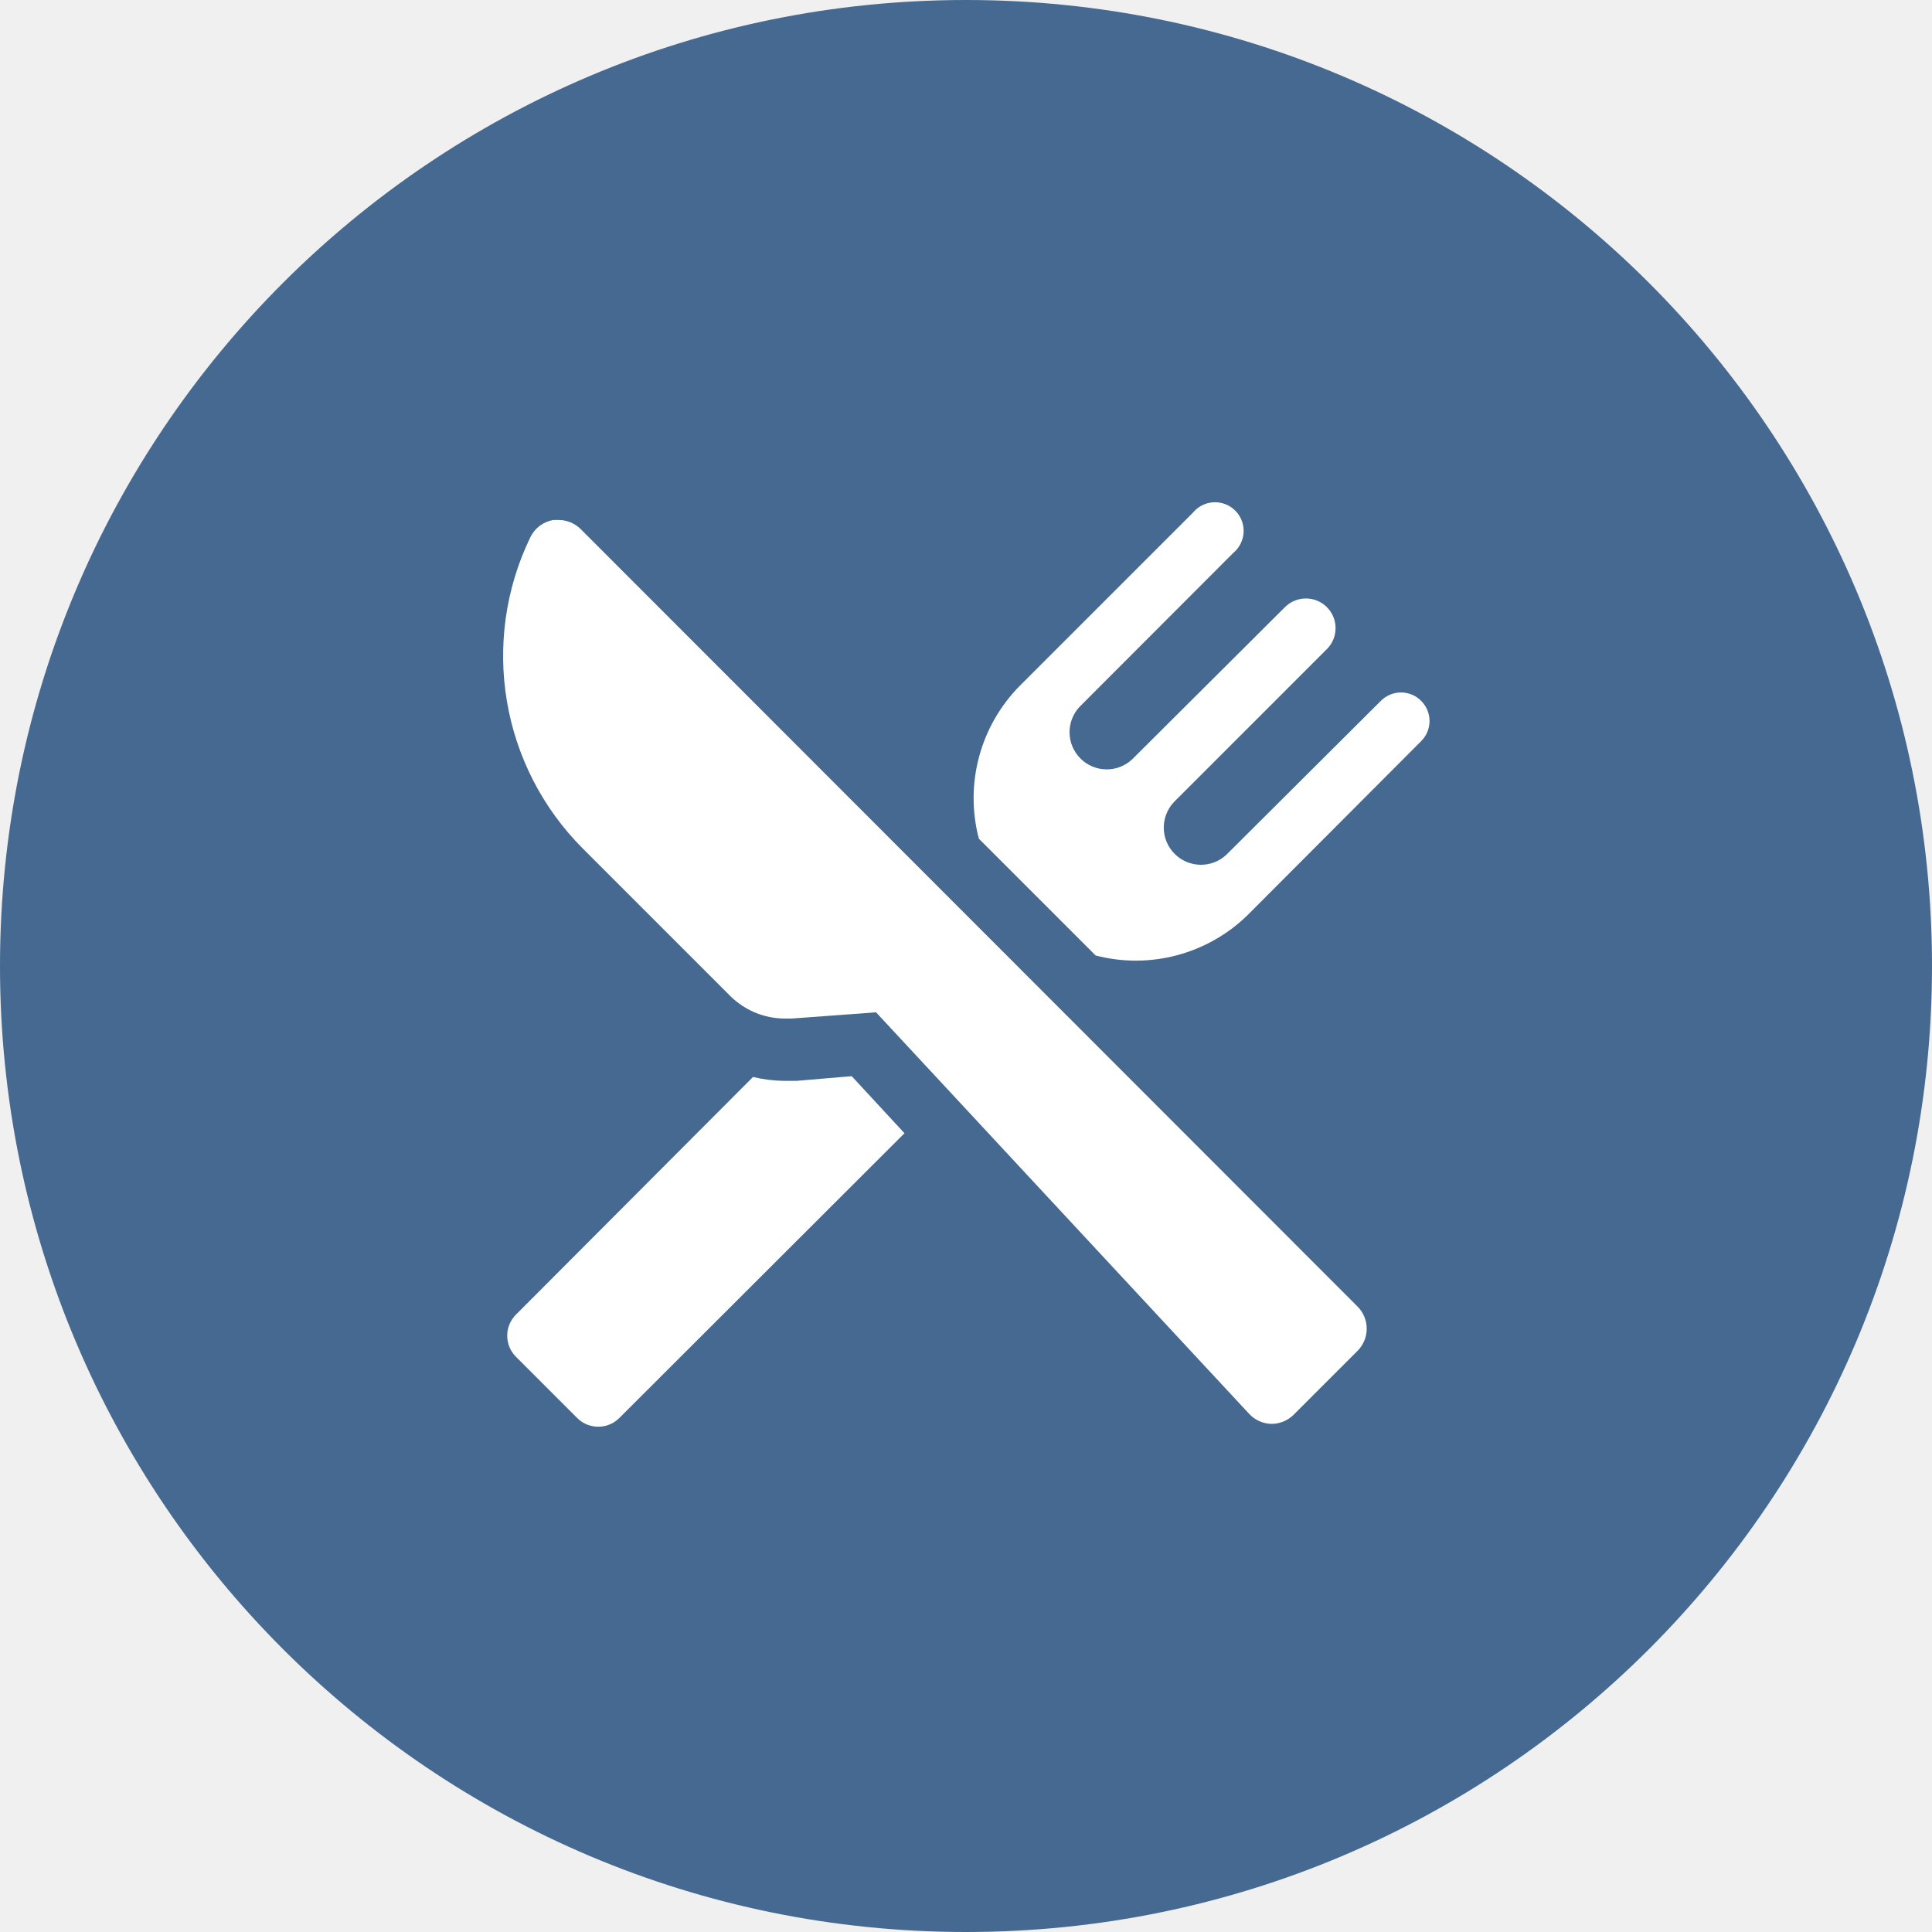
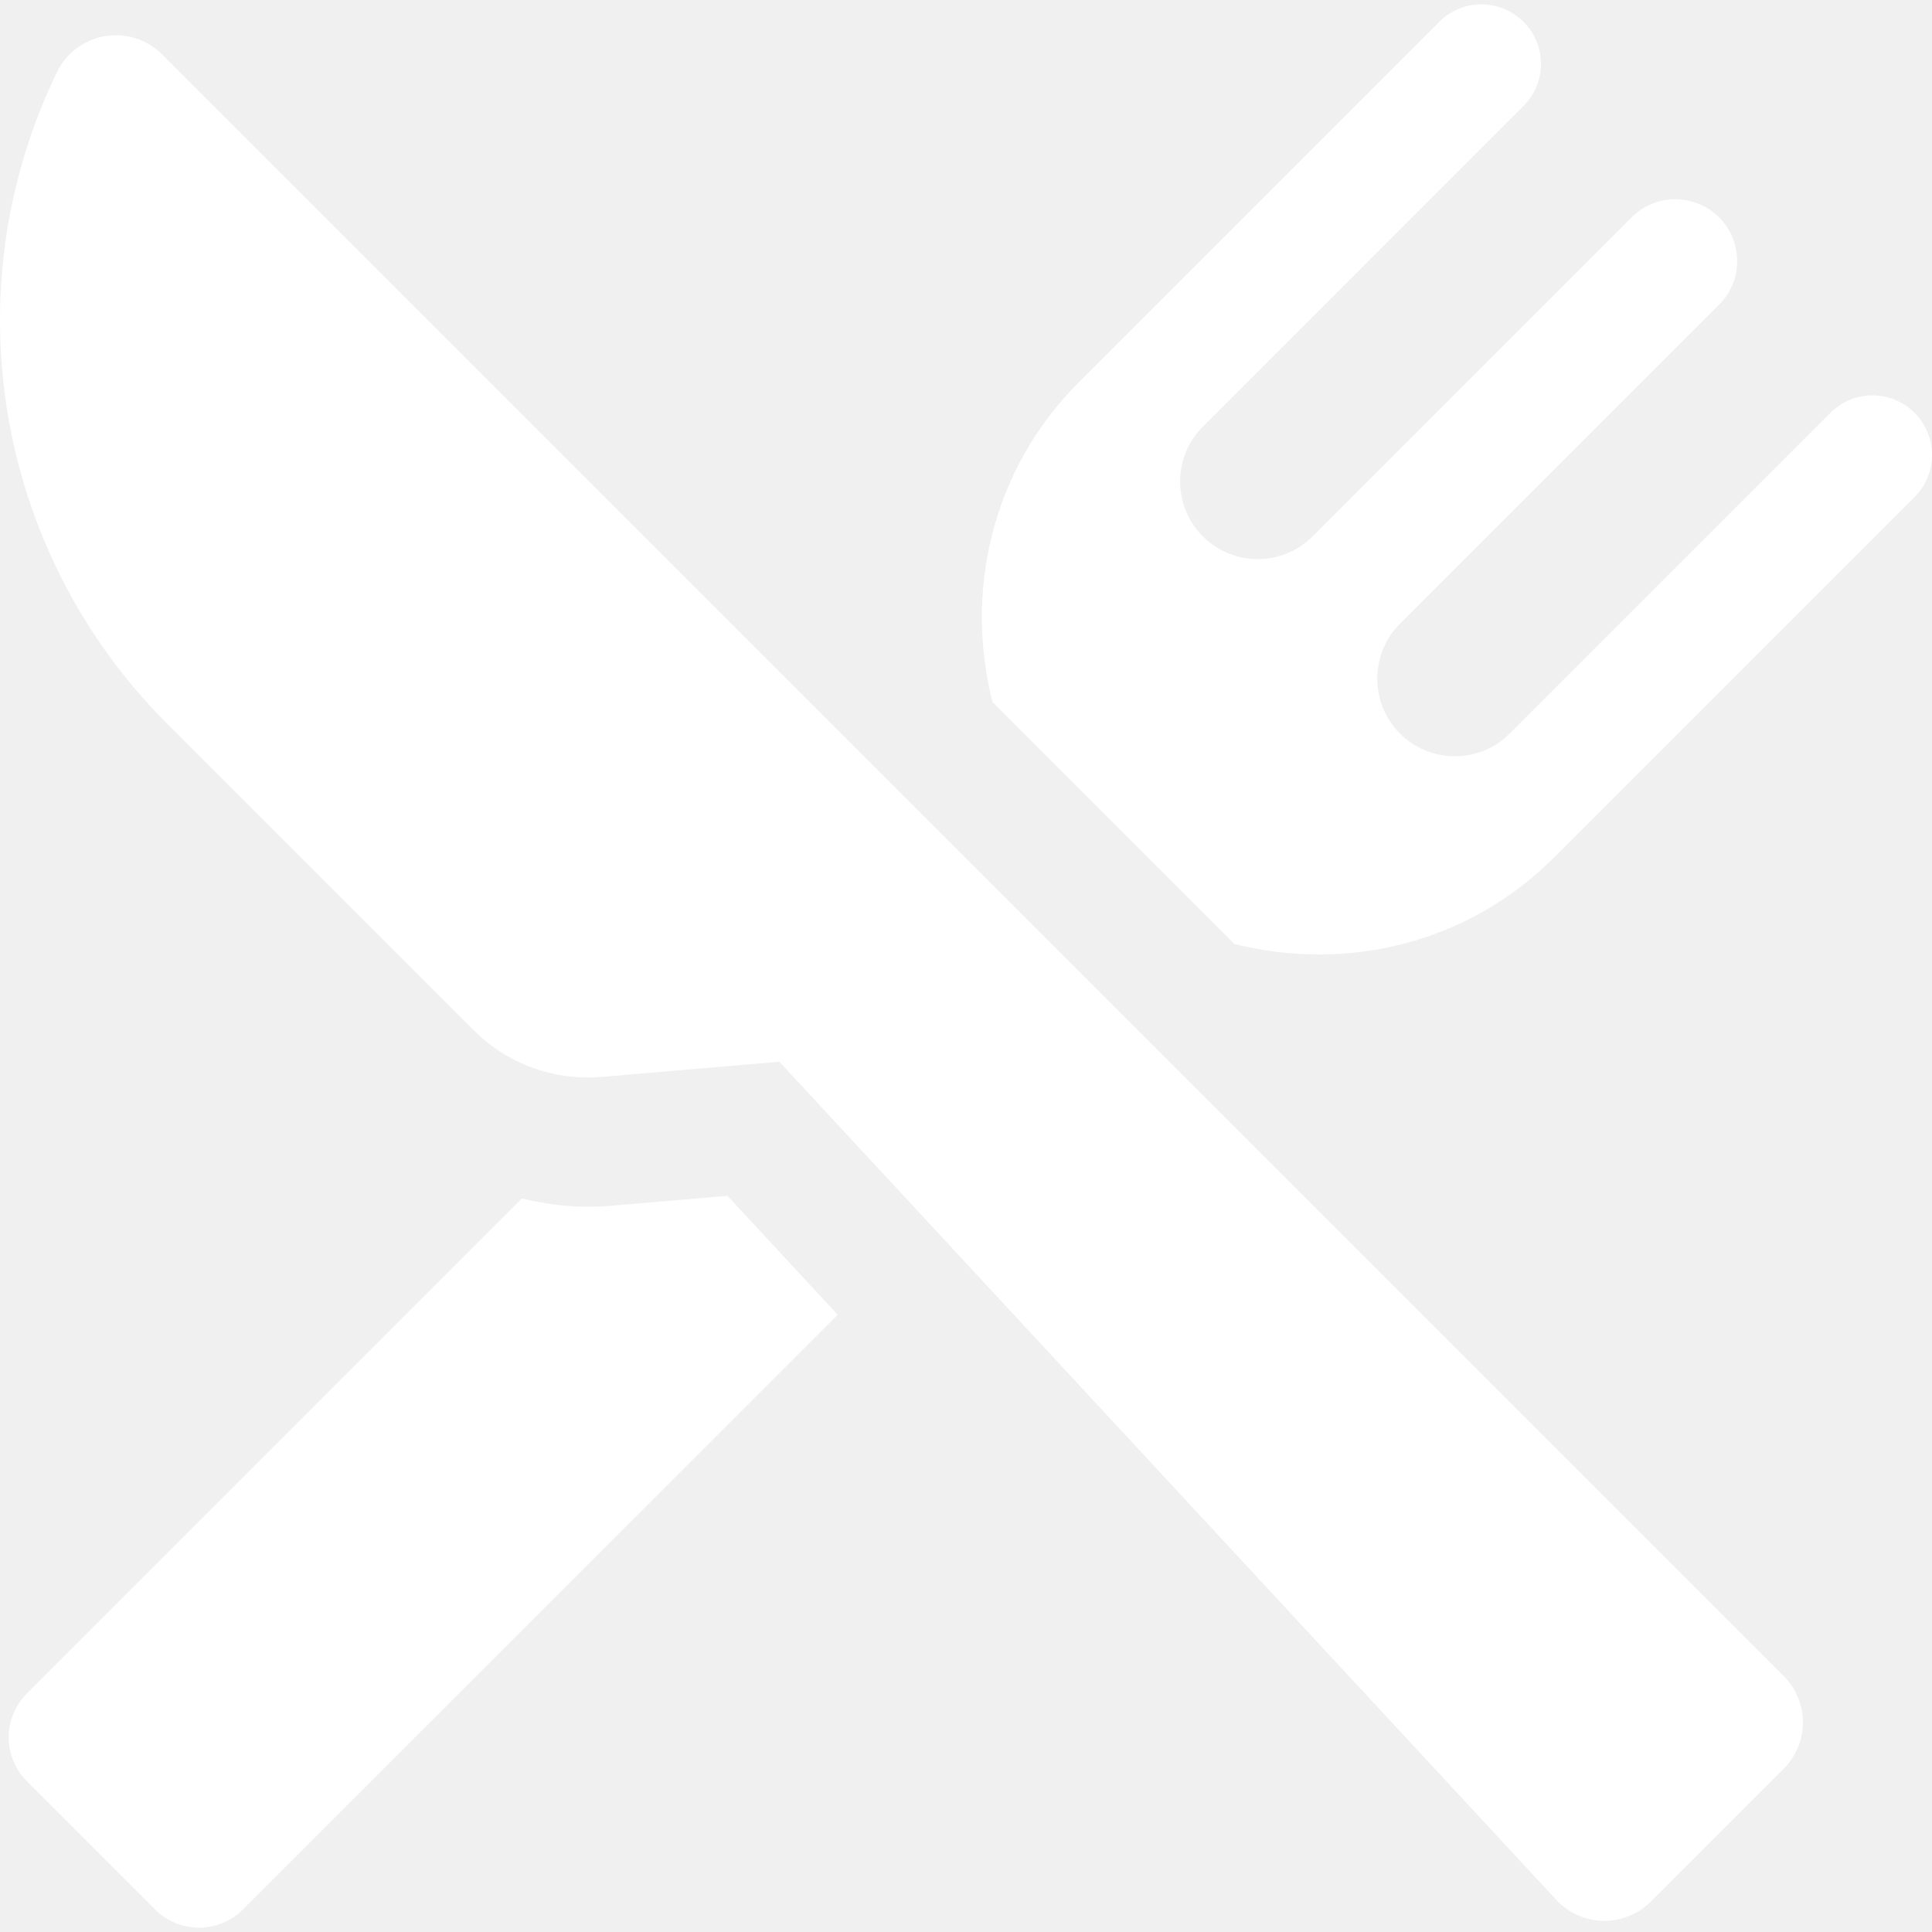
- <svg xmlns="http://www.w3.org/2000/svg" viewBox="0 0 99.24 99.24">
-   <defs>
-     <style>.cls-1{fill:#456990;}.cls-2{fill:#fff;}</style>
-   </defs>
-   <g id="Layer_2" data-name="Layer 2">
-     <g id="blue_circle" data-name="blue circle">
-       <path class="cls-1" d="M49.62,98.74A49.12,49.12,0,1,1,98.74,49.62,49.18,49.18,0,0,1,49.62,98.74Z" />
-       <path class="cls-1" d="M49.62,1A48.62,48.62,0,1,1,1,49.62,48.68,48.68,0,0,1,49.62,1m0-1A49.62,49.62,0,1,0,99.24,49.62,49.62,49.62,0,0,0,49.62,0Z" />
-     </g>
-     <g id="restaurant">
-       <g id="_Group_" data-name="&lt;Group&gt;">
-         <path id="_Path_" data-name="&lt;Path&gt;" class="cls-2" d="M40.91,55.52l-.61,0a7.15,7.15,0,0,1-1.62-.2L26.5,67.53a1.53,1.53,0,0,0,0,2.16l3.15,3.15a1.53,1.53,0,0,0,2.16,0L46.46,58.21l-2.71-2.93Z" />
-         <path id="_Path_2" data-name="&lt;Path&gt;" class="cls-2" d="M73,36a1.46,1.46,0,0,0-2.07,0L63,43.9a1.91,1.91,0,0,1-2.7-2.7l7.86-7.86A1.52,1.52,0,1,0,66,31.19L58.16,39a1.91,1.91,0,0,1-2.7-2.7l7.89-7.9a1.47,1.47,0,1,0-2.07-2.07l-8.88,8.88a8.21,8.21,0,0,0-2.12,7.87l6,6A8.21,8.21,0,0,0,64.09,47L73,38.07A1.46,1.46,0,0,0,73,36Z" />
-         <path id="_Path_3" data-name="&lt;Path&gt;" class="cls-2" d="M29.83,27.18a1.61,1.61,0,0,0-1.14-.47l-.27,0a1.61,1.61,0,0,0-1.18.89,14,14,0,0,0,2.71,16l7.56,7.56a4,4,0,0,0,2.8,1.16h.34L45,52,64.16,72.62a1.61,1.61,0,0,0,1.15.52h0a1.62,1.62,0,0,0,1.14-.47l3.28-3.28a1.61,1.61,0,0,0,0-2.28Z" />
-       </g>
-     </g>
+ <svg xmlns="http://www.w3.org/2000/svg" version="1.1" id="Capa_1" x="0px" y="0px" viewBox="0 0 489.773 489.773" style="enable-background:new 0 0 489.773 489.773;" xml:space="preserve" width="512px" height="512px">
+   <g id="XMLID_95_">
+     <path id="XMLID_98_" d="M155.183,305.646c-2.081,0.175-4.157,0.265-6.238,0.265c-5.693,0-11.23-0.826-16.652-2.081L6.834,429.293   c-6.158,6.149-6.158,16.137,0,22.287l32.47,32.478c6.158,6.15,16.135,6.15,22.276,0l150.785-150.757l-27.944-30.15L155.183,305.646   z" fill="#FFFFFF" />
+     <path id="XMLID_97_" d="M485.345,104.649c-5.888-5.885-15.417-5.885-21.304,0l-81.303,81.301c-7.693,7.685-20.154,7.685-27.847,0   c-7.659-7.679-7.659-20.13,0-27.807l80.901-80.884c6.112-6.118,6.112-16.036,0-22.168c-6.141-6.11-16.055-6.11-22.167,0   l-80.868,80.876c-7.693,7.693-20.14,7.693-27.833,0c-7.677-7.676-7.677-20.136,0-27.806l81.286-81.293   c5.904-5.894,5.904-15.441,0-21.343c-5.888-5.895-15.434-5.895-21.338,0l-91.458,91.463   c-21.989,22.003-28.935,52.888-21.816,80.991l61.31,61.314c28.101,7.093,59.001,0.144,80.965-21.841l91.471-91.458   C491.249,120.1,491.249,110.543,485.345,104.649z" fill="#FFFFFF" />
+     <path id="XMLID_96_" d="M41.093,13.791c-3.134-3.135-7.372-4.854-11.724-4.854c-0.926,0-1.857,0.079-2.766,0.231   c-5.295,0.896-9.838,4.295-12.172,9.133c-26.79,55.373-15.594,121.631,27.894,165.121l77.801,77.791   c7.676,7.685,18.055,11.939,28.819,11.939c1.151,0,2.305-0.048,3.456-0.143l45.171-3.855l196.971,212.489   c3.058,3.303,7.342,5.221,11.855,5.31c0.093,0,0.19,0,0.288,0c4.412,0,8.636-1.743,11.771-4.855l33.734-33.741   c3.117-3.11,4.859-7.331,4.859-11.73c0-4.398-1.742-8.622-4.846-11.732L41.093,13.791z" fill="#FFFFFF" />
  </g>
+   <g>
+ </g>
+   <g>
+ </g>
+   <g>
+ </g>
+   <g>
+ </g>
+   <g>
+ </g>
+   <g>
+ </g>
+   <g>
+ </g>
+   <g>
+ </g>
+   <g>
+ </g>
+   <g>
+ </g>
+   <g>
+ </g>
+   <g>
+ </g>
+   <g>
+ </g>
+   <g>
+ </g>
+   <g>
+ </g>
</svg>
